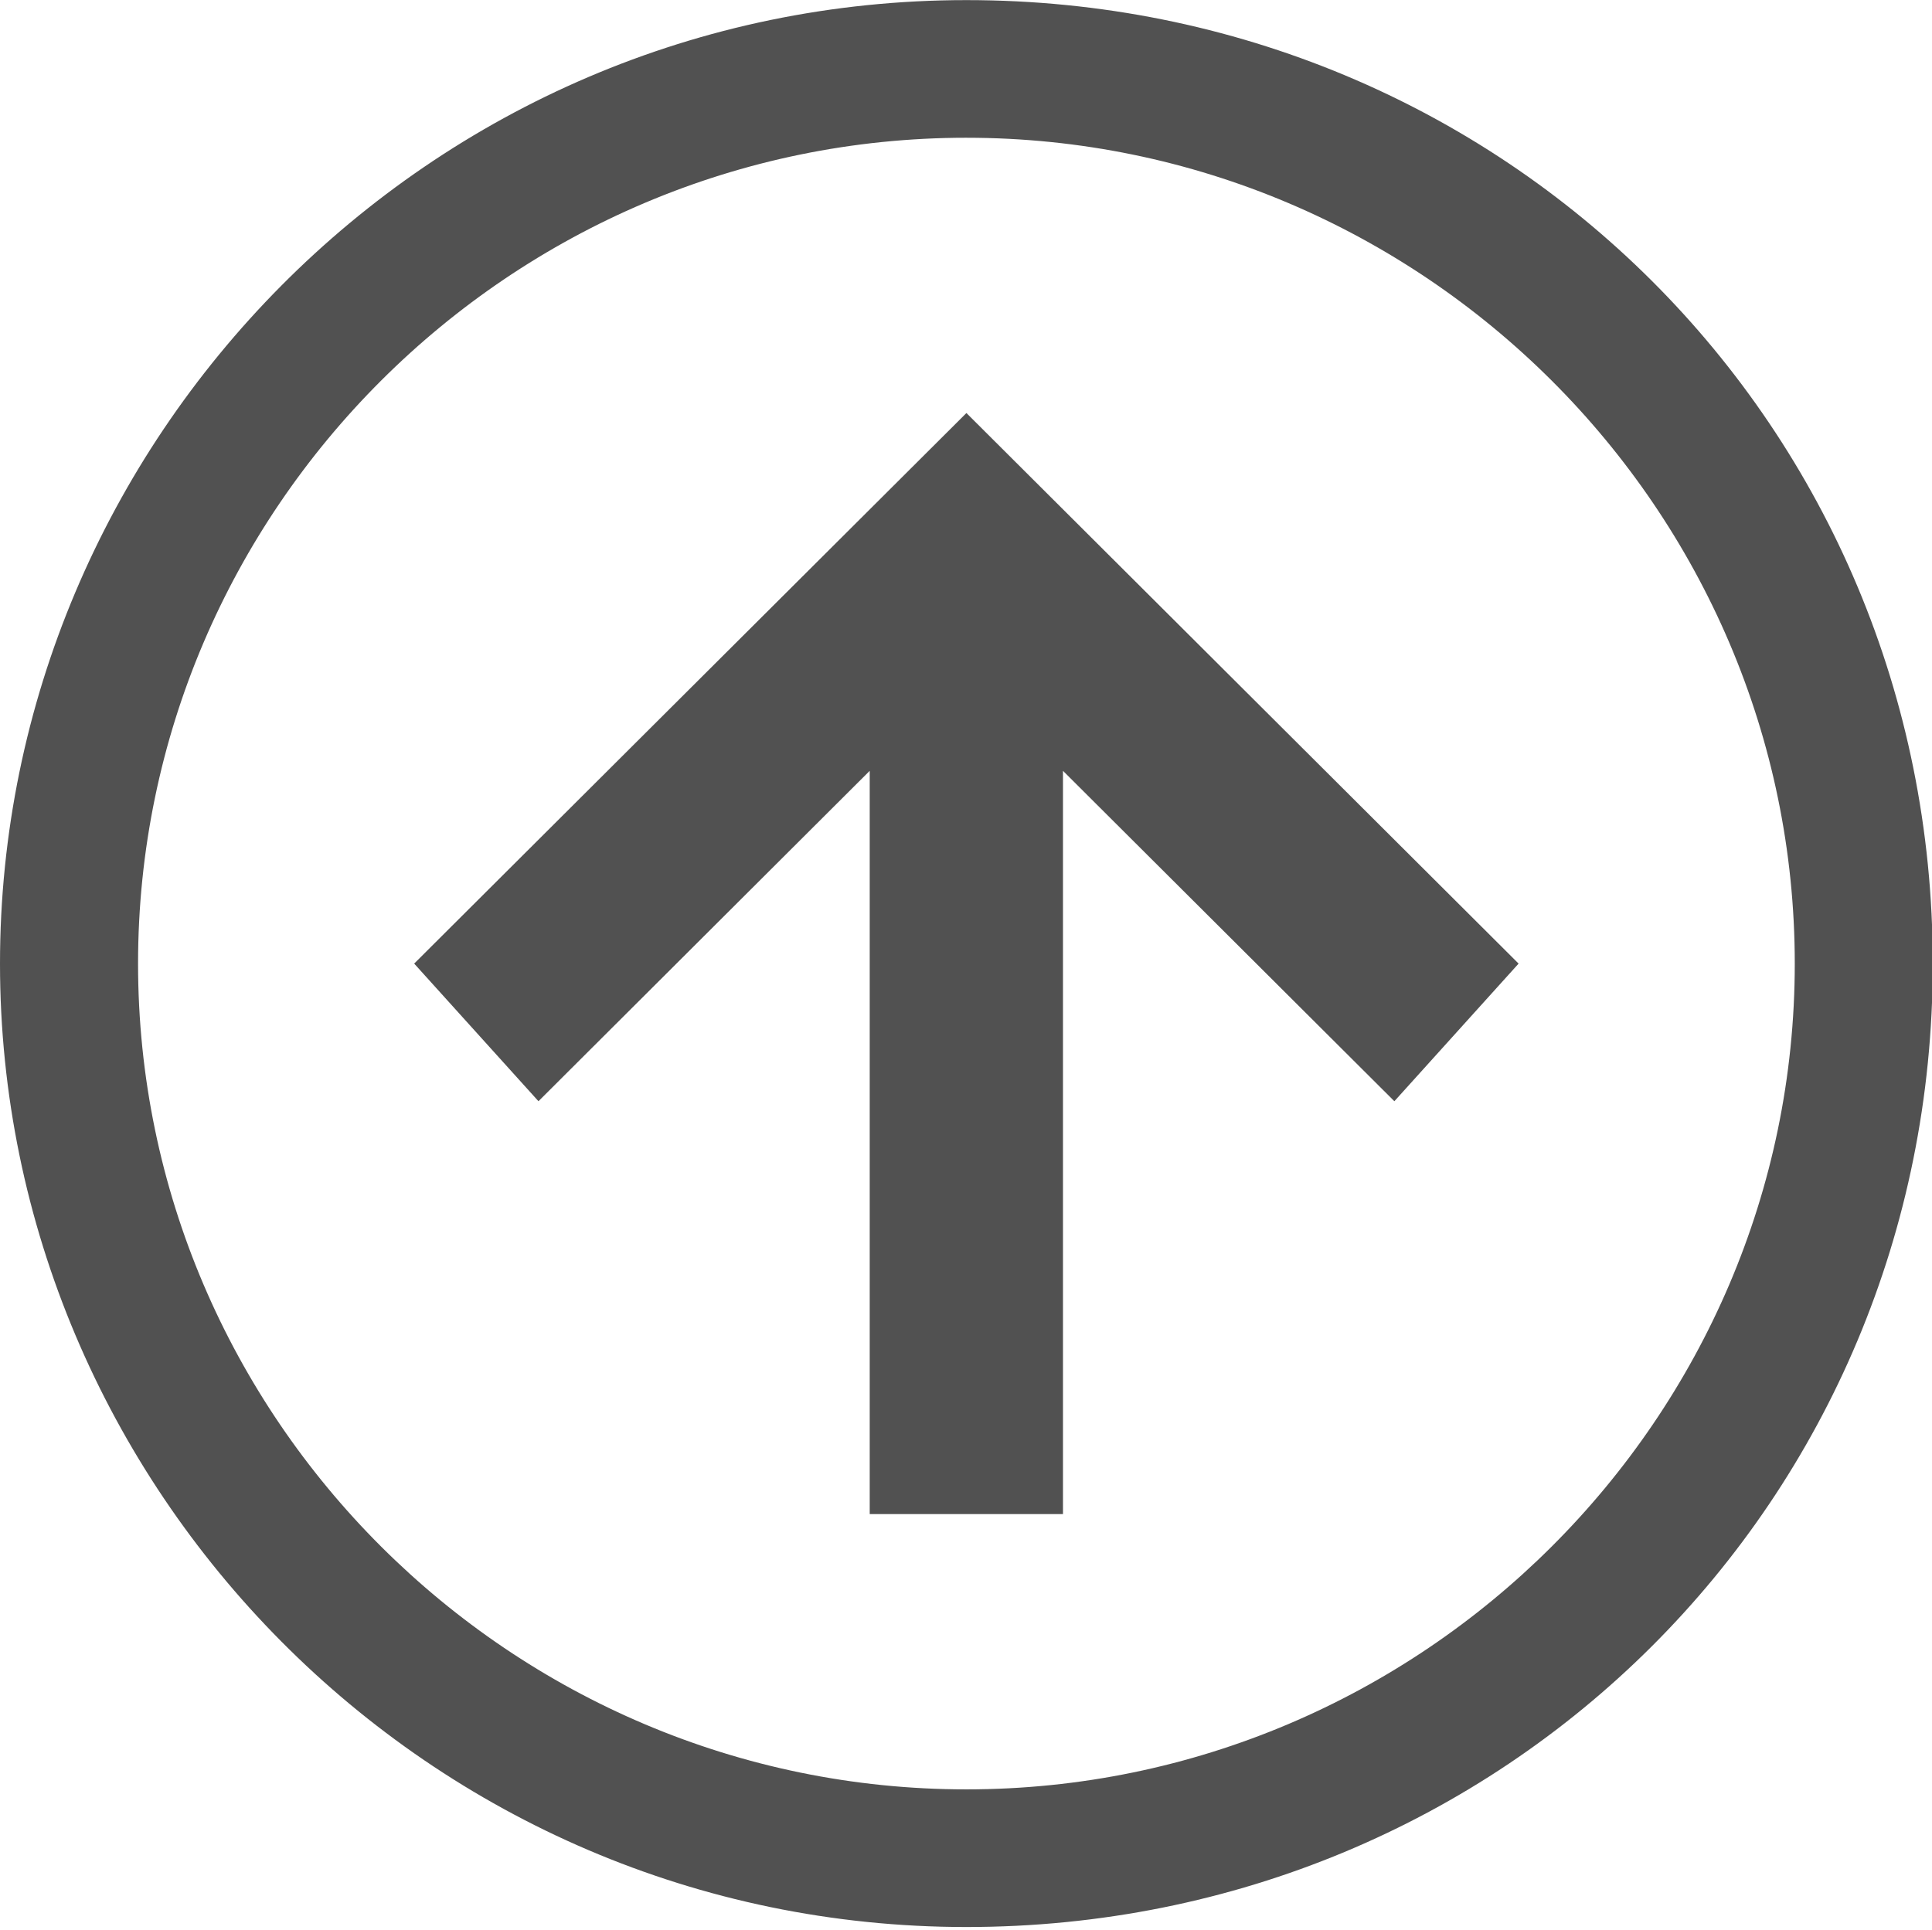
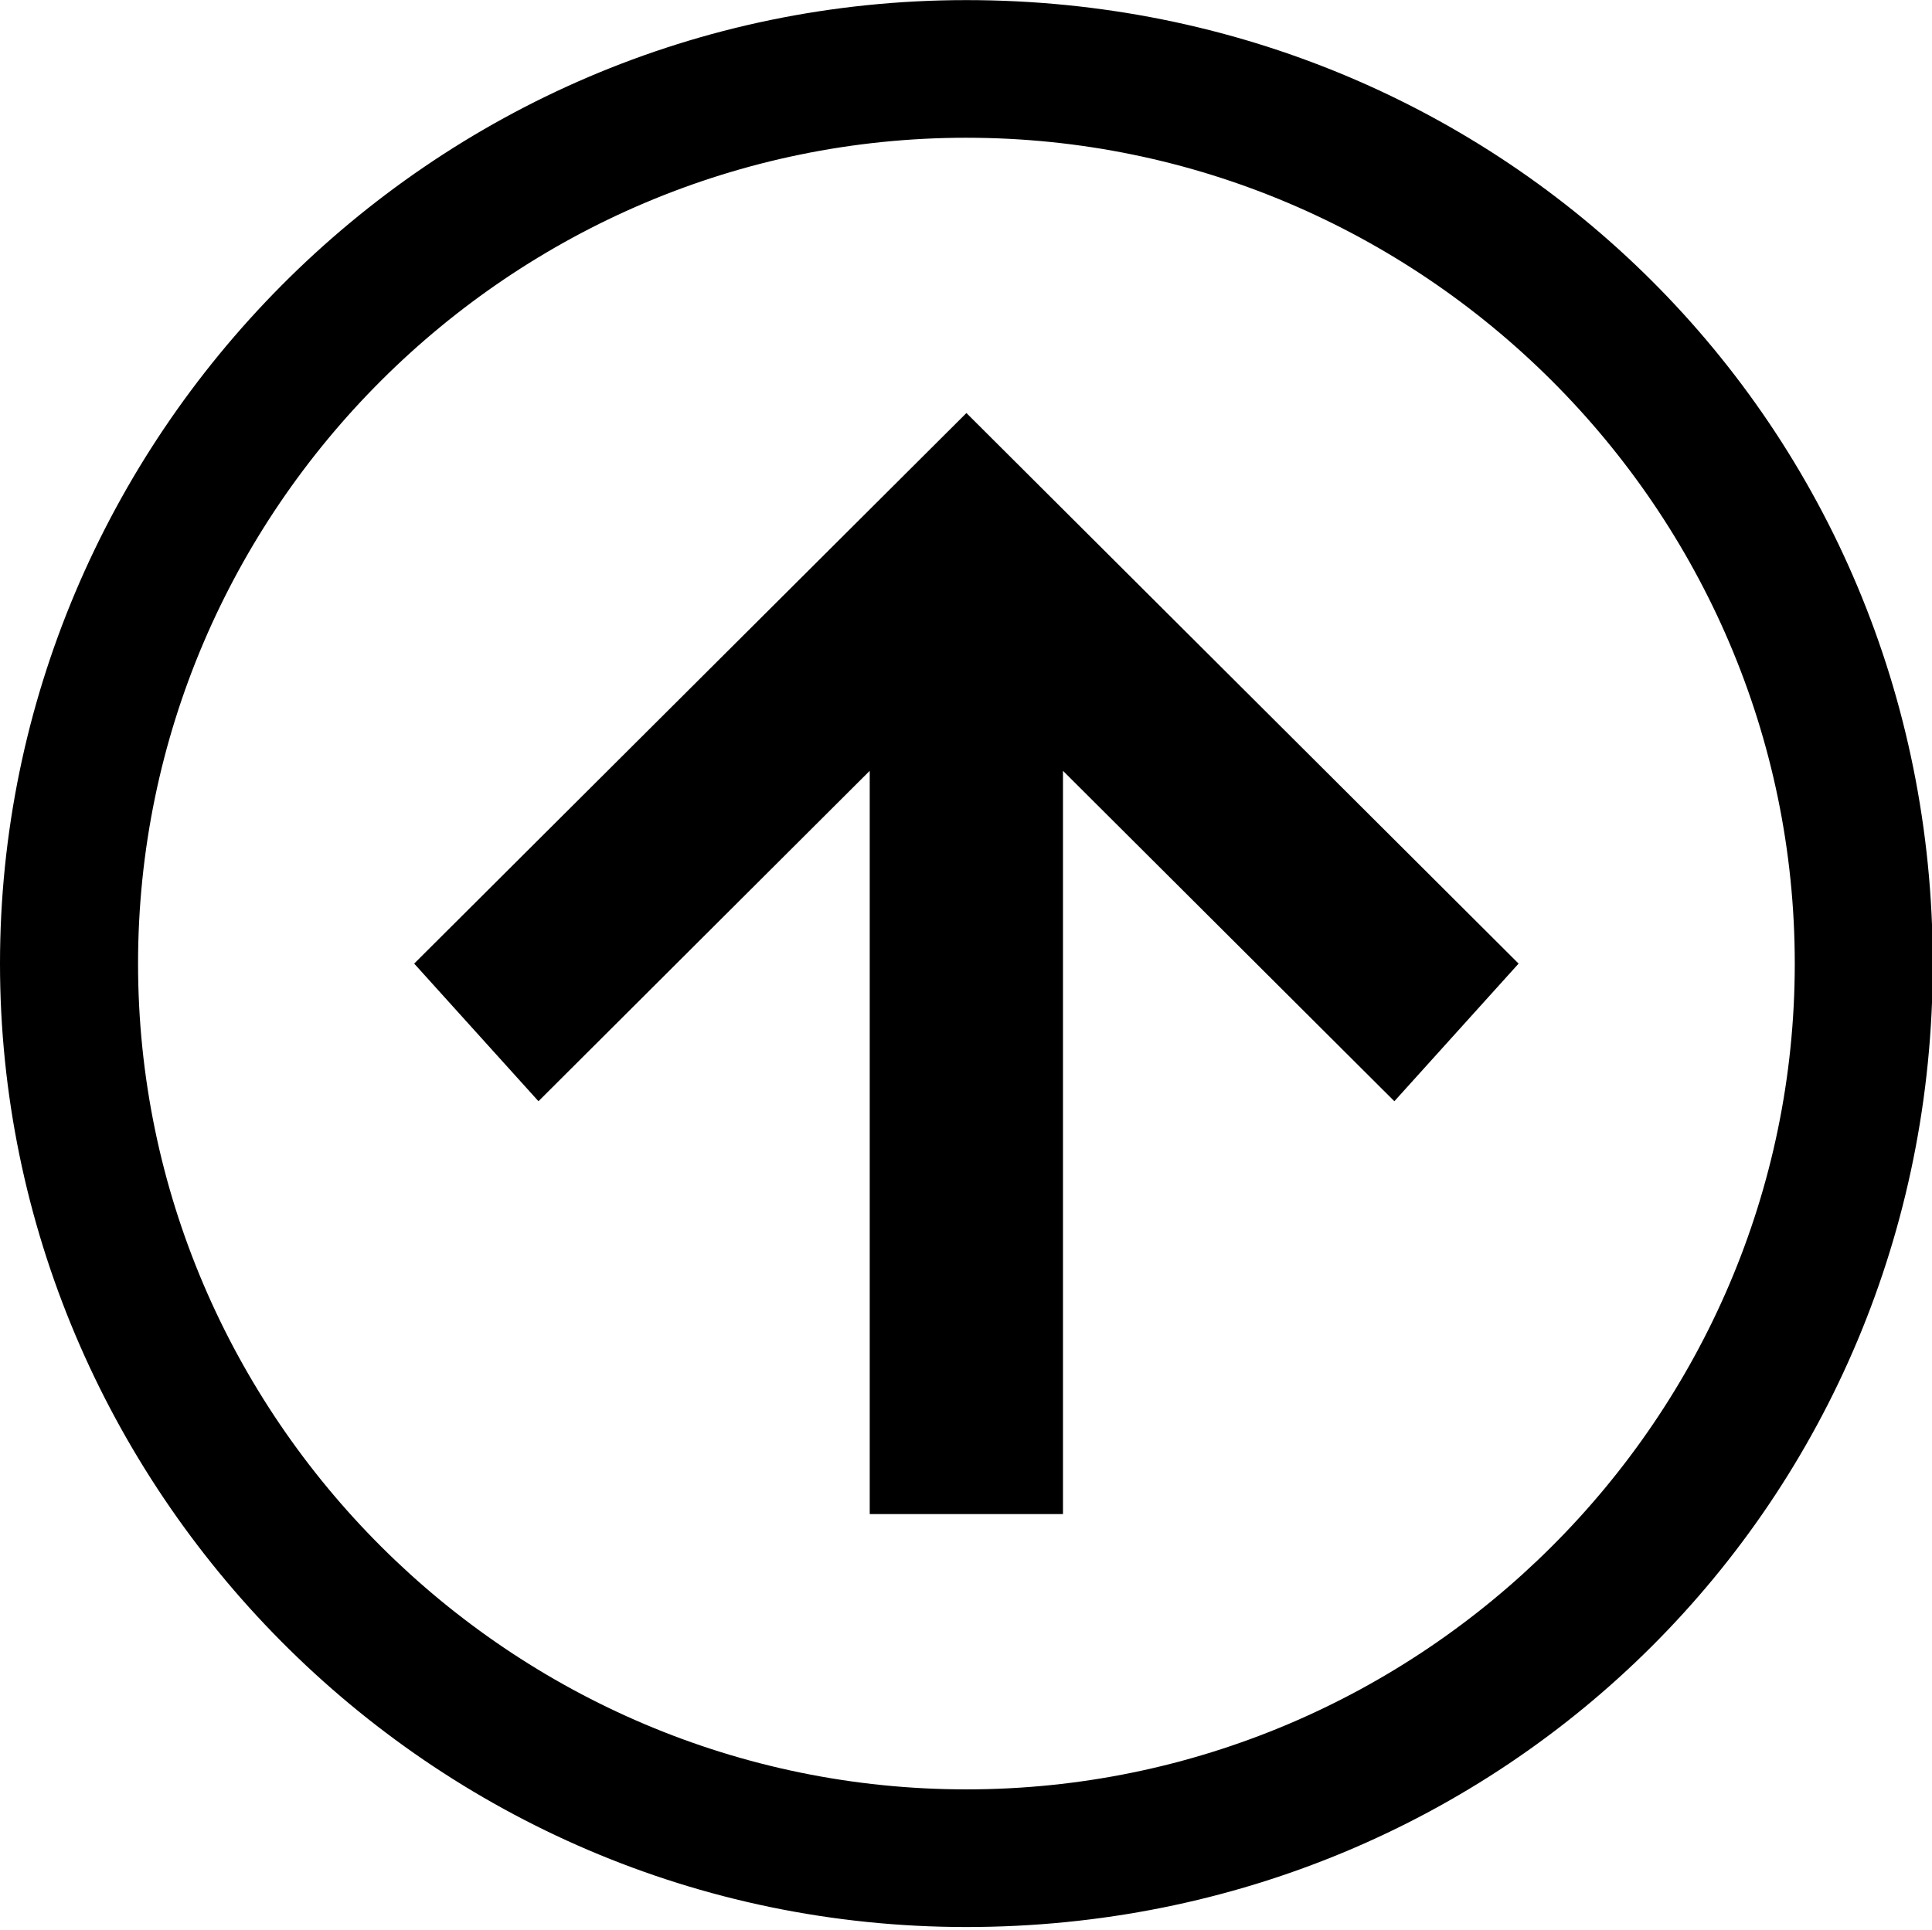
- <svg xmlns="http://www.w3.org/2000/svg" t="1584781899216" class="icon" viewBox="0 0 1025 1024" version="1.1" p-id="3410" width="200.195" height="200">
+ <svg xmlns="http://www.w3.org/2000/svg" class="icon" viewBox="0 0 1025 1024" width="200.195" height="200">
  <defs>
-     <style type="text/css" />
+     <style />
  </defs>
-   <path d="M512.719 73.099c241.717 0 439.477 197.212 439.477 438.248 0 241.036-197.79 438.207-439.477 438.207-241.717 0-439.477-197.171-439.477-438.212 0-241.036 197.759-438.248 439.477-438.248m0-73.038C227.039 0.056 0 233.787 0 511.342c0 277.525 227.039 511.255 512.719 511.255 285.68 0 512.689-226.394 512.689-511.255C1025.413 226.45 798.405 0.056 512.724 0.056z m51.233 803.417v-394.423l175.811 175.335 65.911-73.038-292.95-292.167L219.738 511.342l65.942 73.038 175.739-175.33v394.423h102.533z" p-id="3411" fill="#515151" />
+   <path d="M512.72 73.1c241.717 0 439.476 197.21 439.476 438.247s-197.79 438.207-439.477 438.207c-241.717 0-439.476-197.17-439.476-438.212 0-241.036 197.76-438.248 439.476-438.248m0-73.038C227.04.056 0 233.786 0 511.342c0 277.525 227.039 511.255 512.72 511.255 285.68 0 512.688-226.394 512.688-511.255C1025.413 226.45 798.405.056 512.724.056zm51.233 803.417V409.05l175.811 175.335 65.912-73.038-292.95-292.167-292.987 292.162 65.942 73.038 175.74-175.33v394.423h102.532z" />
</svg>
